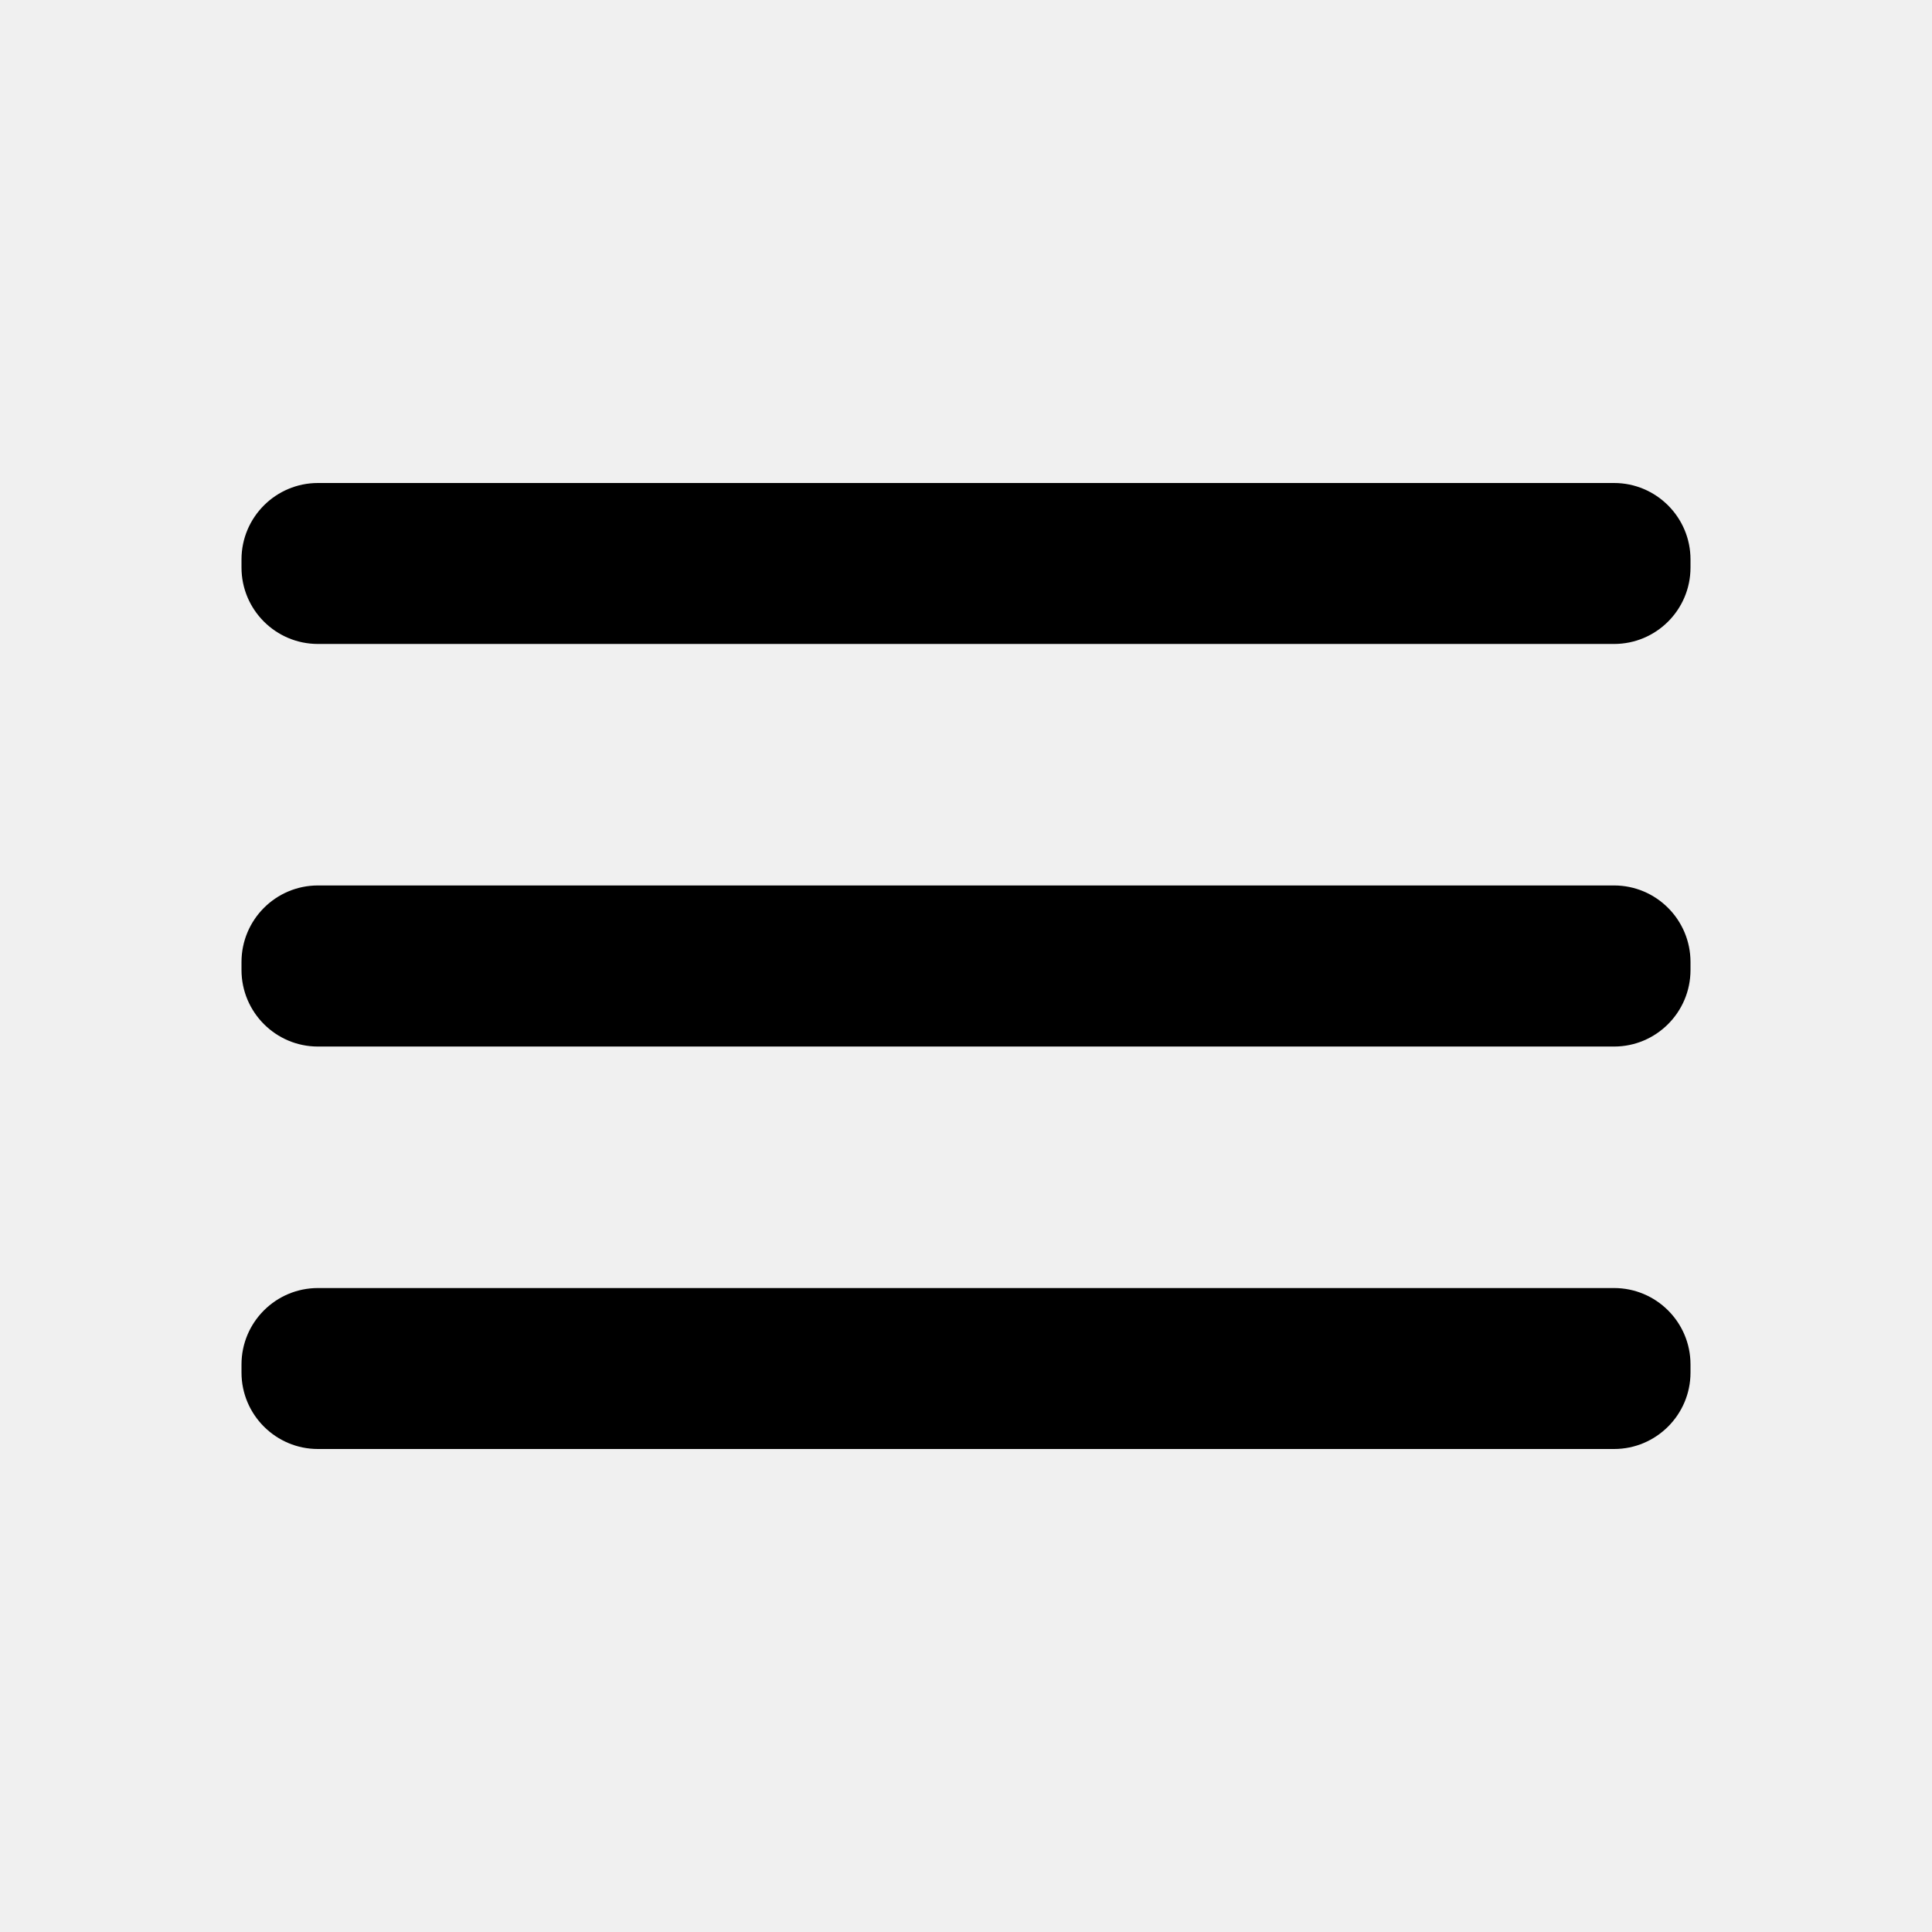
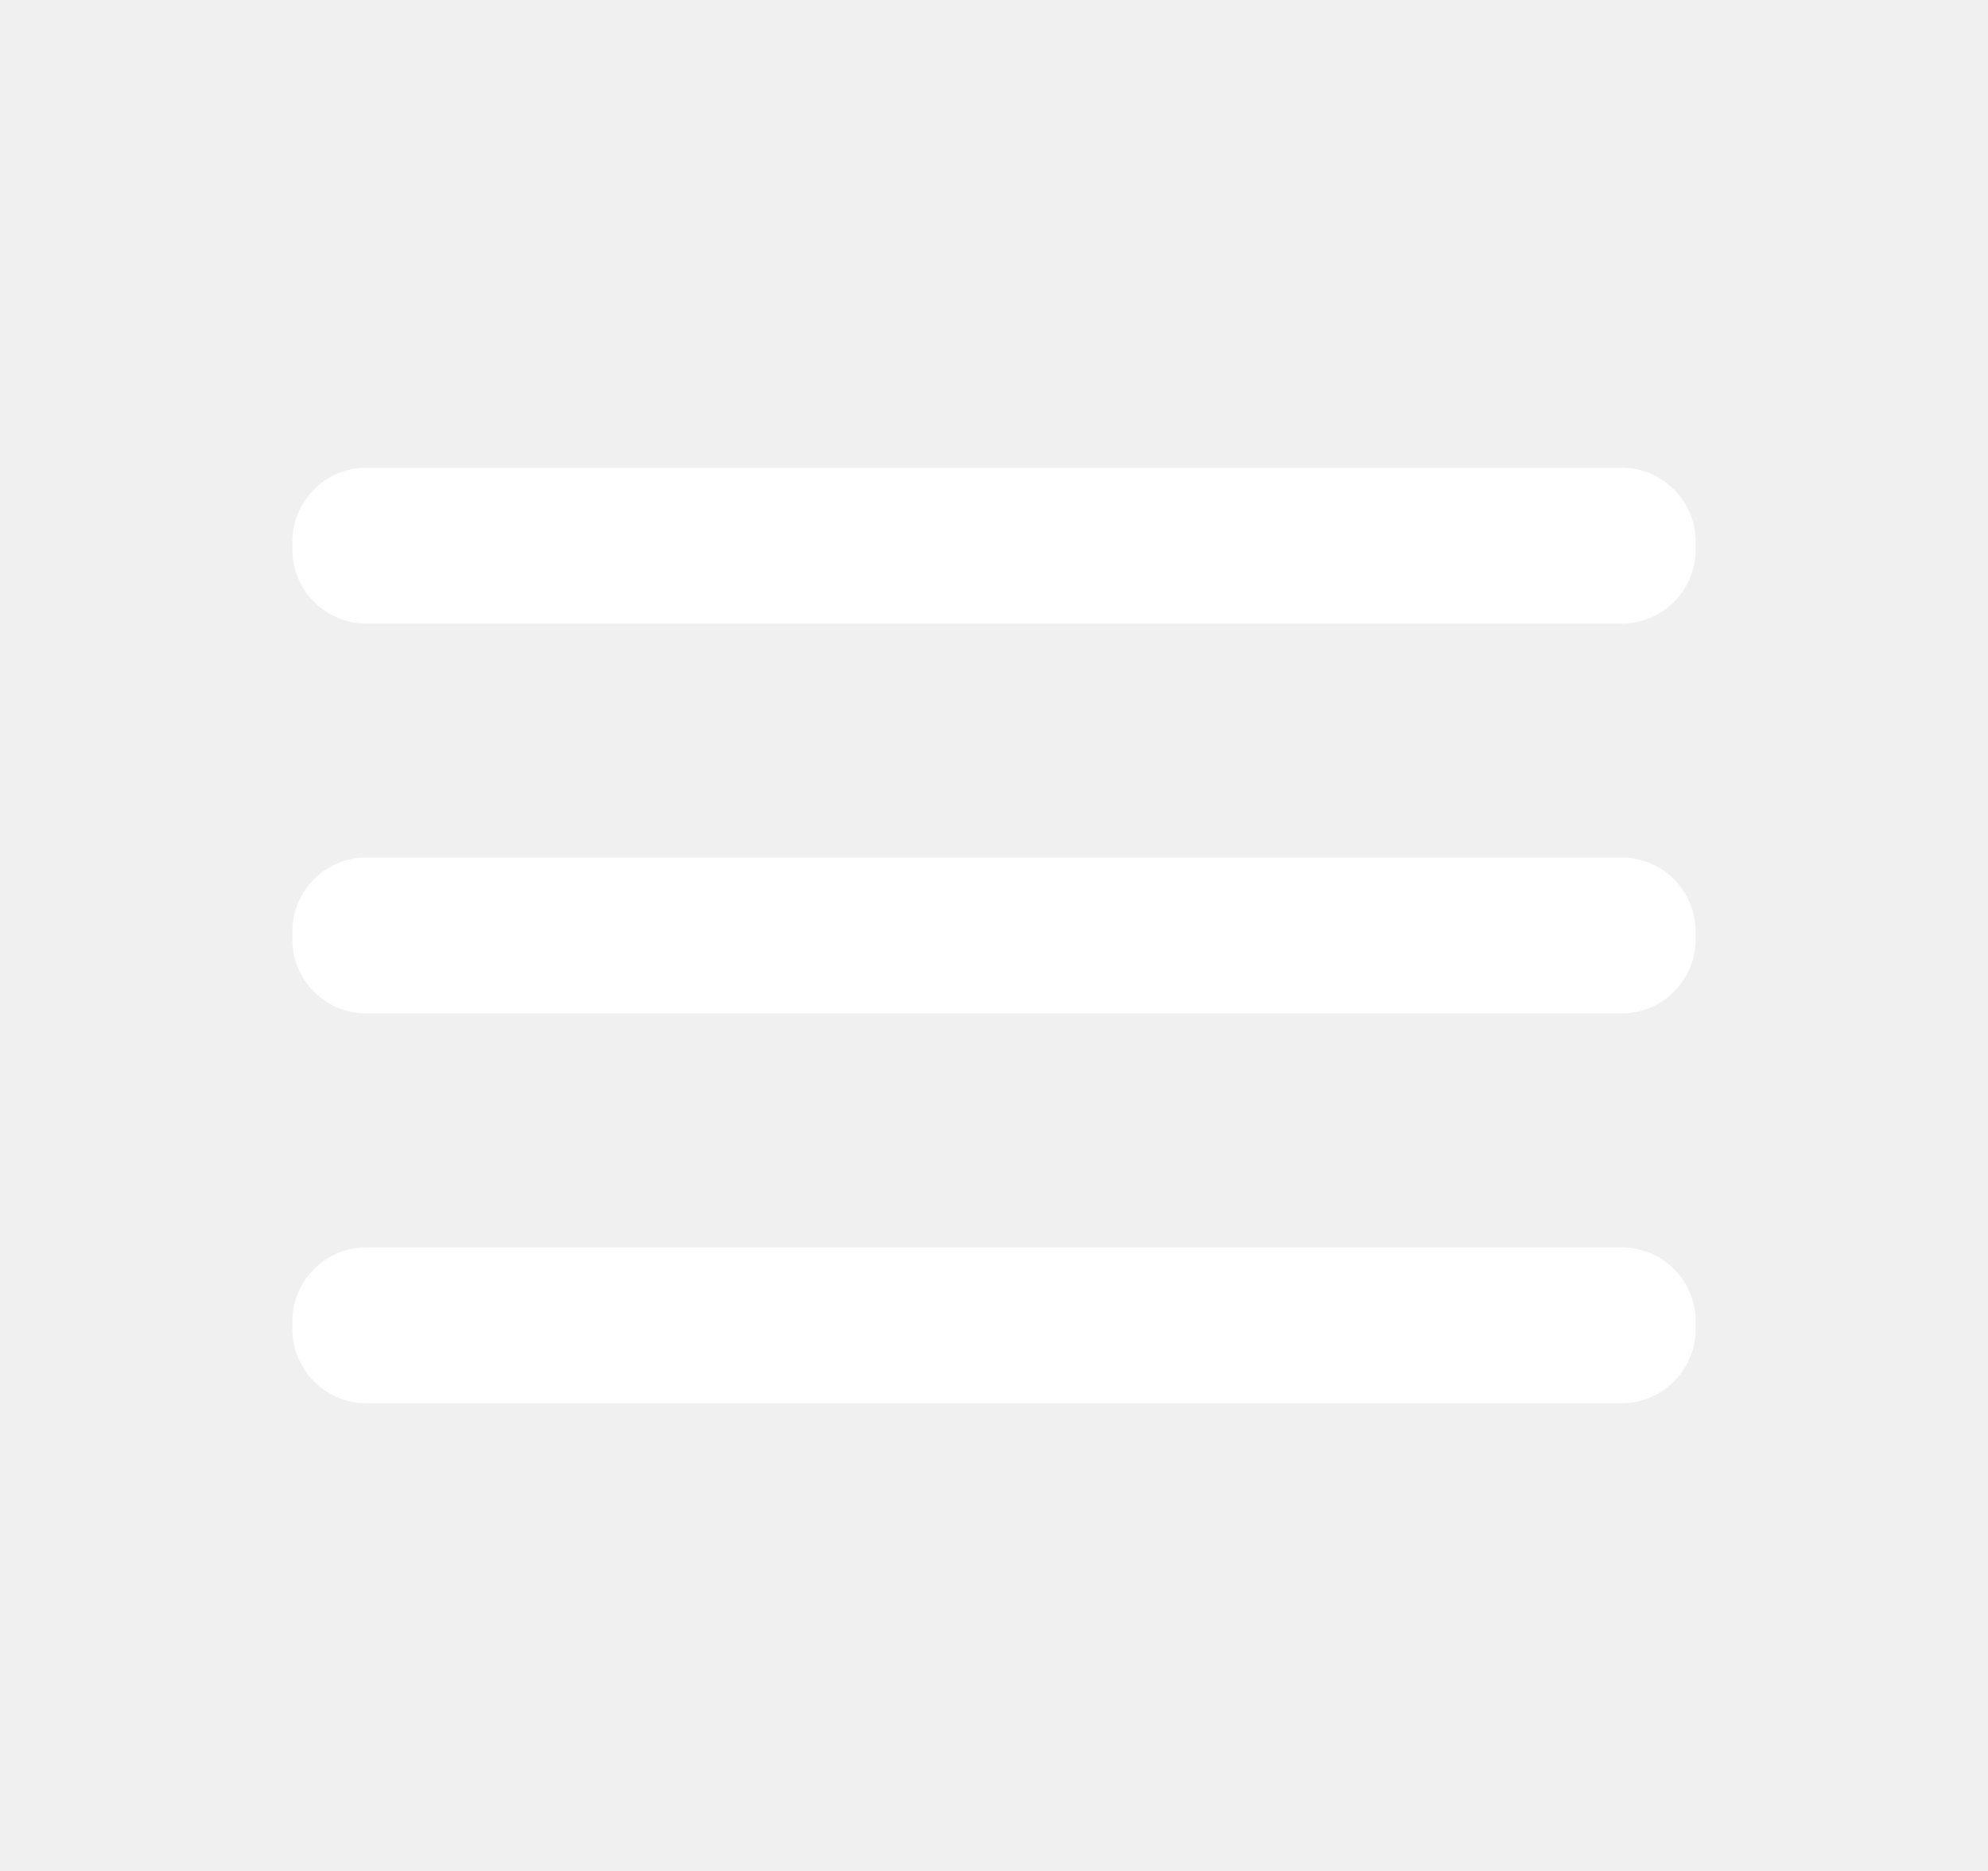
- <svg xmlns="http://www.w3.org/2000/svg" width="16" height="16" viewBox="0 0 16 16" fill="none">
-   <path d="M13.367 7.333H2.633C2.284 7.333 2 7.617 2 7.967V8.033C2 8.383 2.284 8.667 2.633 8.667H13.367C13.716 8.667 14 8.383 14 8.033V7.967C14 7.617 13.716 7.333 13.367 7.333Z" fill="black" />
-   <path d="M13.367 10.667H2.633C2.284 10.667 2 10.95 2 11.3V11.367C2 11.716 2.284 12 2.633 12H13.367C13.716 12 14 11.716 14 11.367V11.3C14 10.95 13.716 10.667 13.367 10.667Z" fill="black" />
-   <path d="M13.367 4H2.633C2.284 4 2 4.284 2 4.633V4.7C2 5.05 2.284 5.333 2.633 5.333H13.367C13.716 5.333 14 5.05 14 4.7V4.633C14 4.284 13.716 4 13.367 4Z" fill="black" />
+ <svg xmlns="http://www.w3.org/2000/svg" width="17" height="16" viewBox="0 0 17 16" fill="none">
+   <g clip-path="url(#clip0_114_146)">
+     <path d="M13.867 7.333H3.133C2.784 7.333 2.5 7.617 2.5 7.967V8.033C2.5 8.383 2.784 8.667 3.133 8.667H13.867C14.216 8.667 14.5 8.383 14.5 8.033V7.967C14.5 7.617 14.216 7.333 13.867 7.333Z" fill="white" />
+     <path d="M13.867 10.667H3.133C2.784 10.667 2.5 10.95 2.5 11.3V11.367C2.5 11.716 2.784 12 3.133 12H13.867C14.216 12 14.5 11.716 14.5 11.367V11.3C14.5 10.95 14.216 10.667 13.867 10.667Z" fill="white" />
+     <path d="M13.867 4H3.133C2.784 4 2.5 4.284 2.5 4.633V4.7C2.5 5.05 2.784 5.333 3.133 5.333H13.867C14.216 5.333 14.5 5.05 14.5 4.7V4.633C14.5 4.284 14.216 4 13.867 4Z" fill="white" />
+   </g>
+   <defs>
+     <clipPath id="clip0_114_146">
+       <rect width="16" height="16" fill="white" transform="translate(0.5)" />
+     </clipPath>
+   </defs>
</svg>
